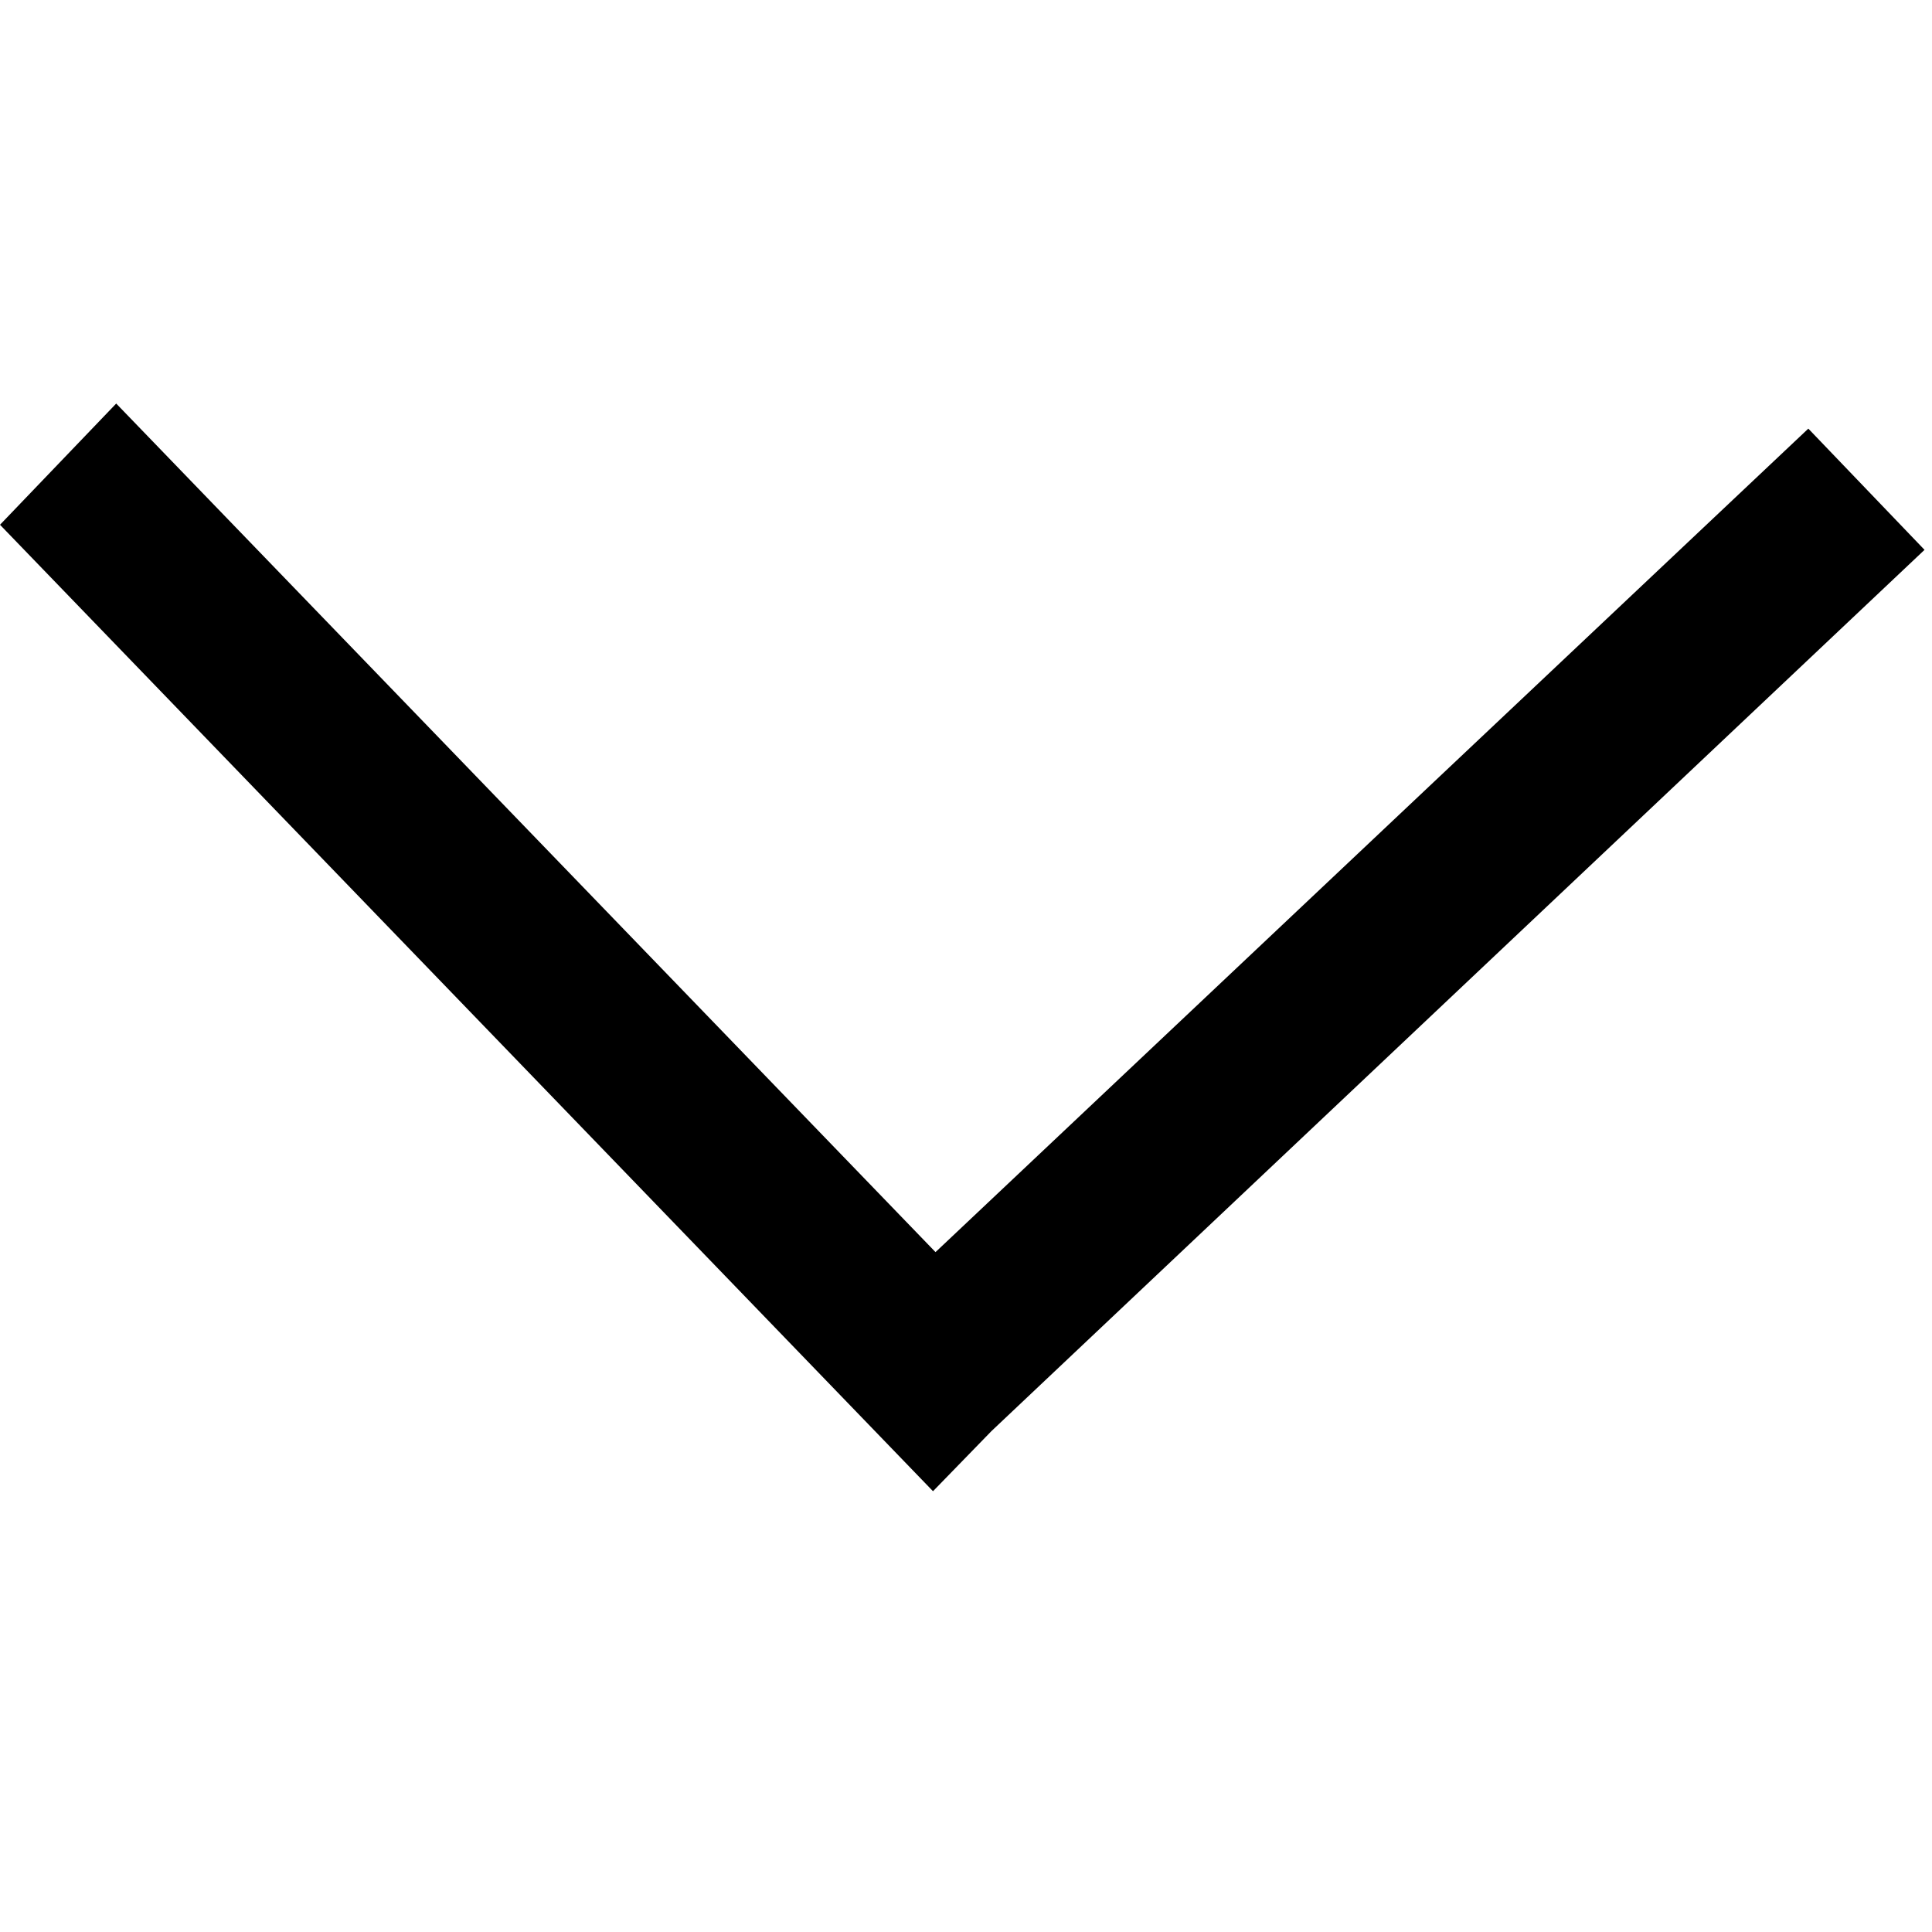
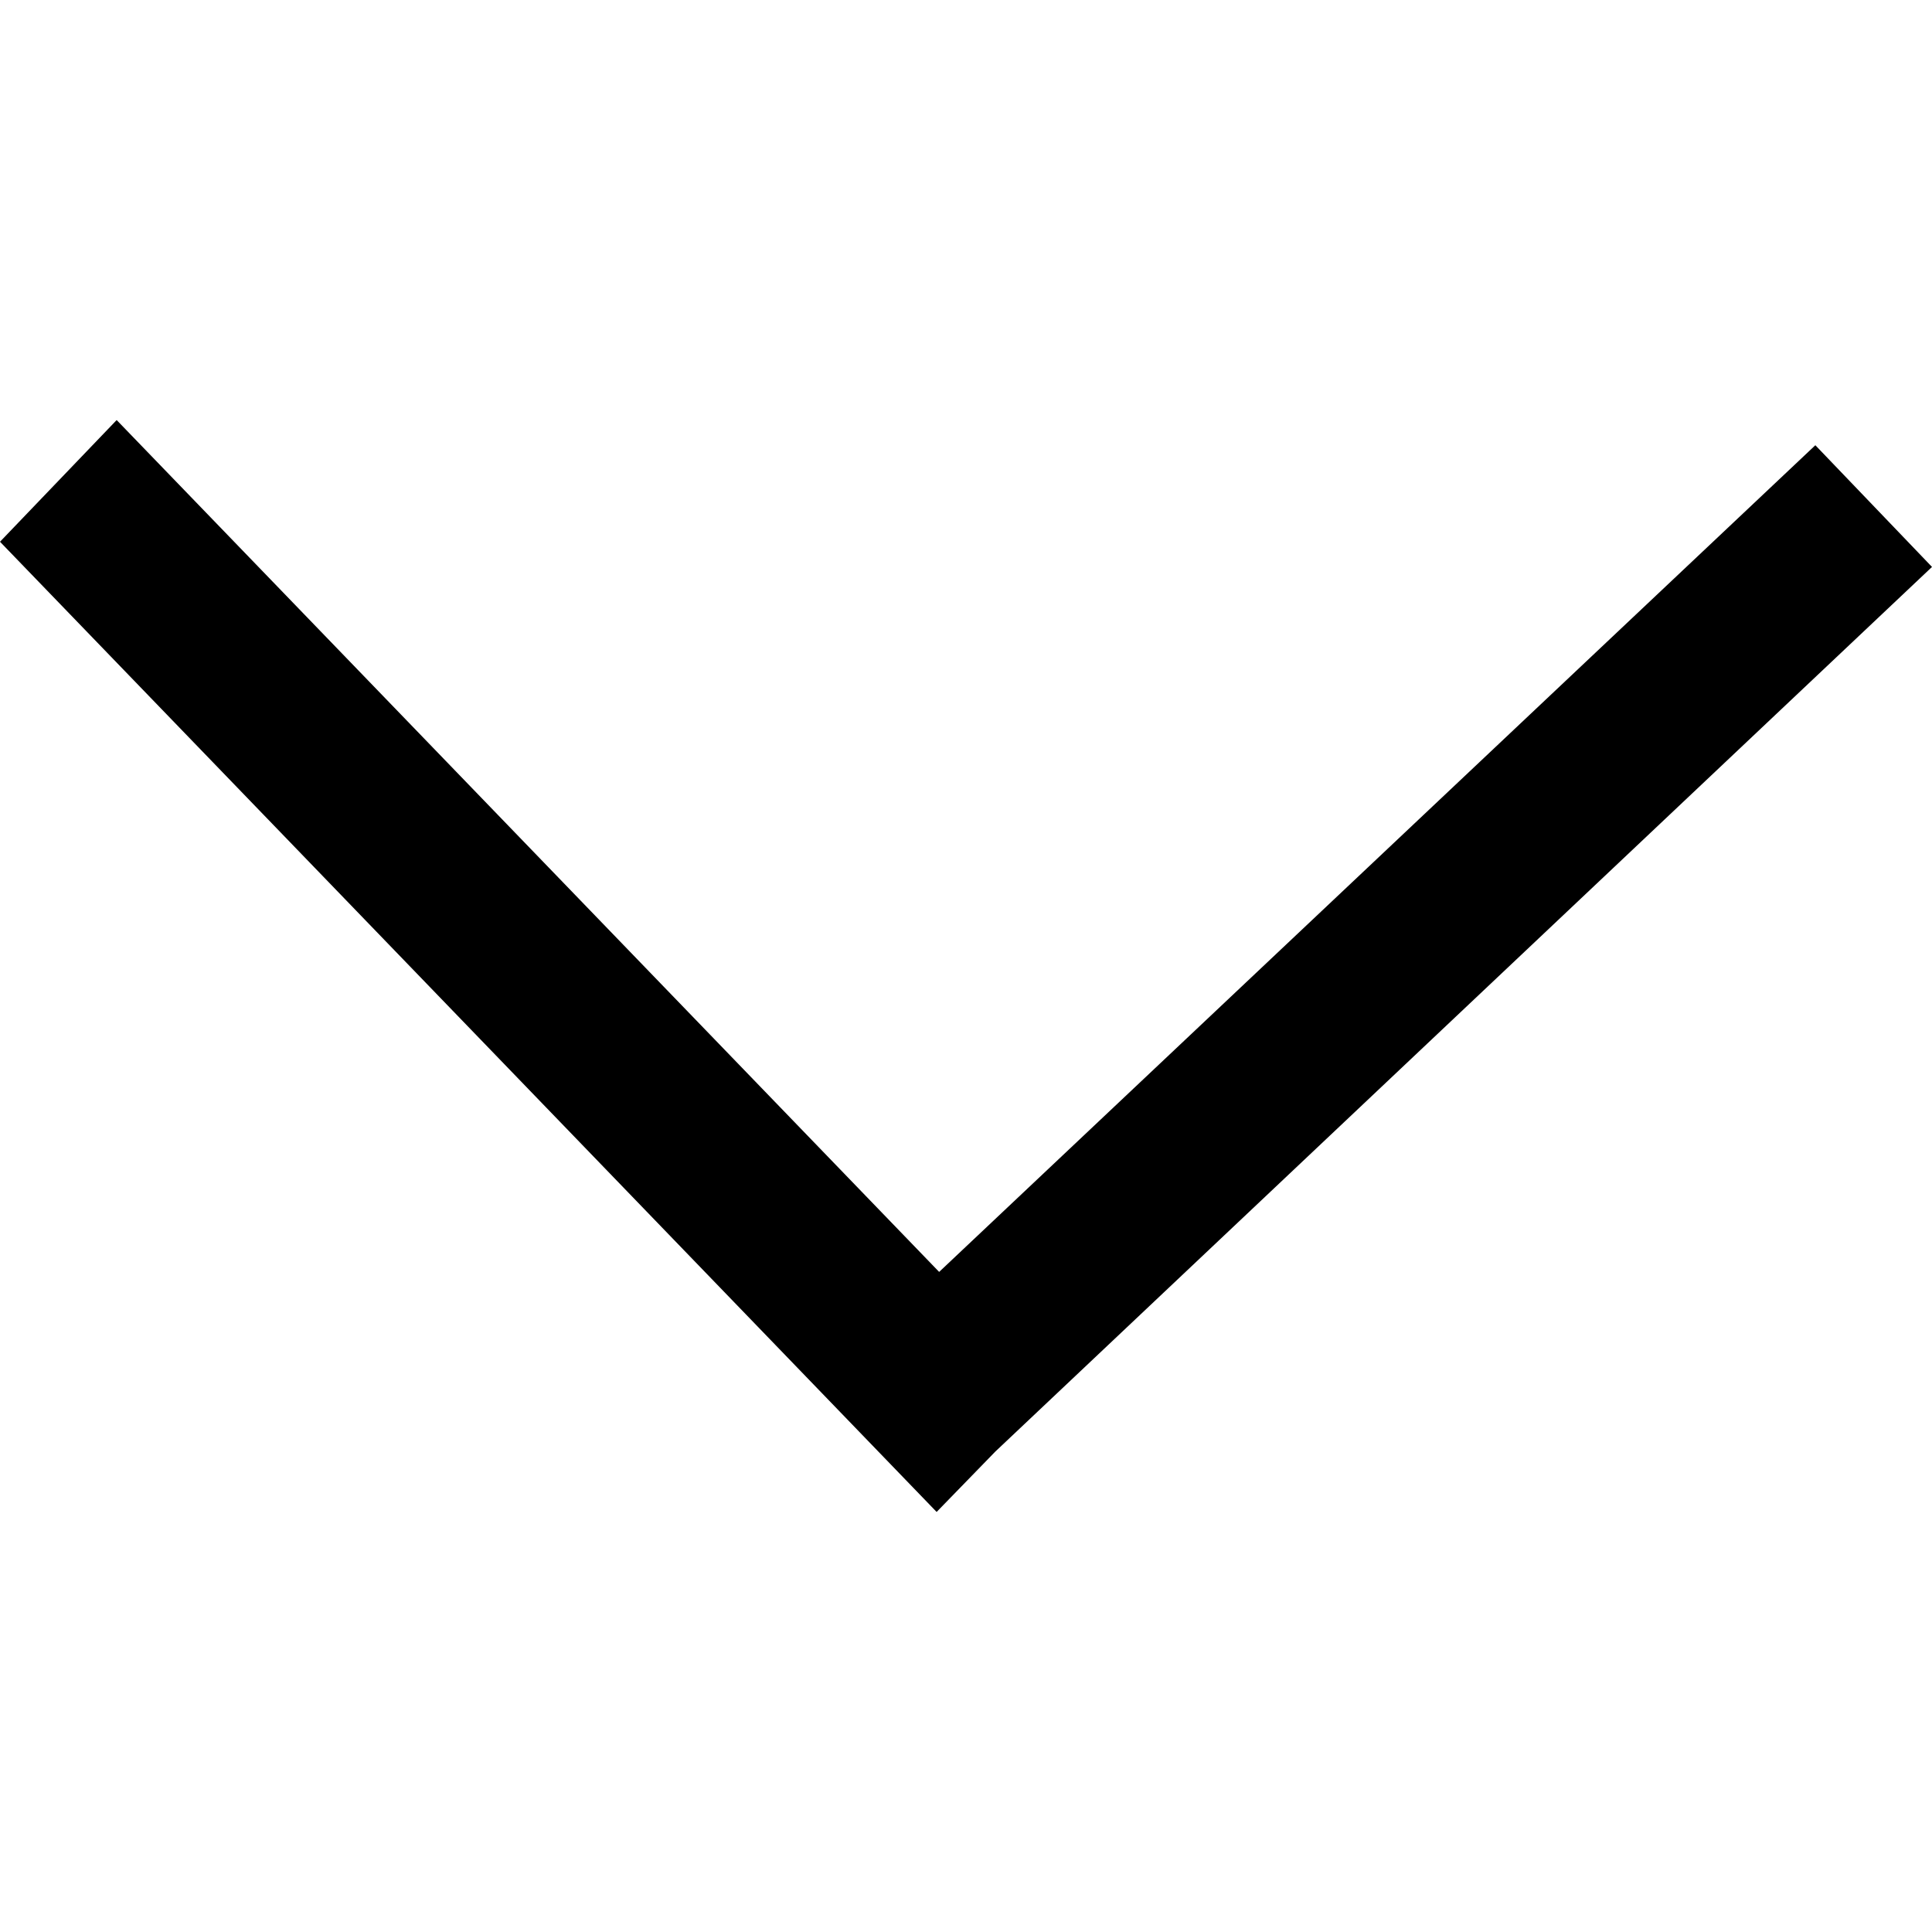
<svg xmlns="http://www.w3.org/2000/svg" version="1.1" x="0px" y="0px" viewBox="0 0 512 512" style="enable-background:new 0 0 512 512;" xml:space="preserve">
  <g id="accordion-toggle">
-     <path d="M510.02,145.716L262.764,379.235l-15.509,15.952L0,139.069l30.796-32.125L247.92,331.822L479.224,113.59L510.02,145.716z" />
+     <path d="M512,150.242L263.785,384.667l-15.569,16.014L0,143.569l30.916-32.25L248.883,337.07l232.202-219.079L512,150.242z" />
  </g>
+   <g id="Layer_1">
+ </g>
</svg>
